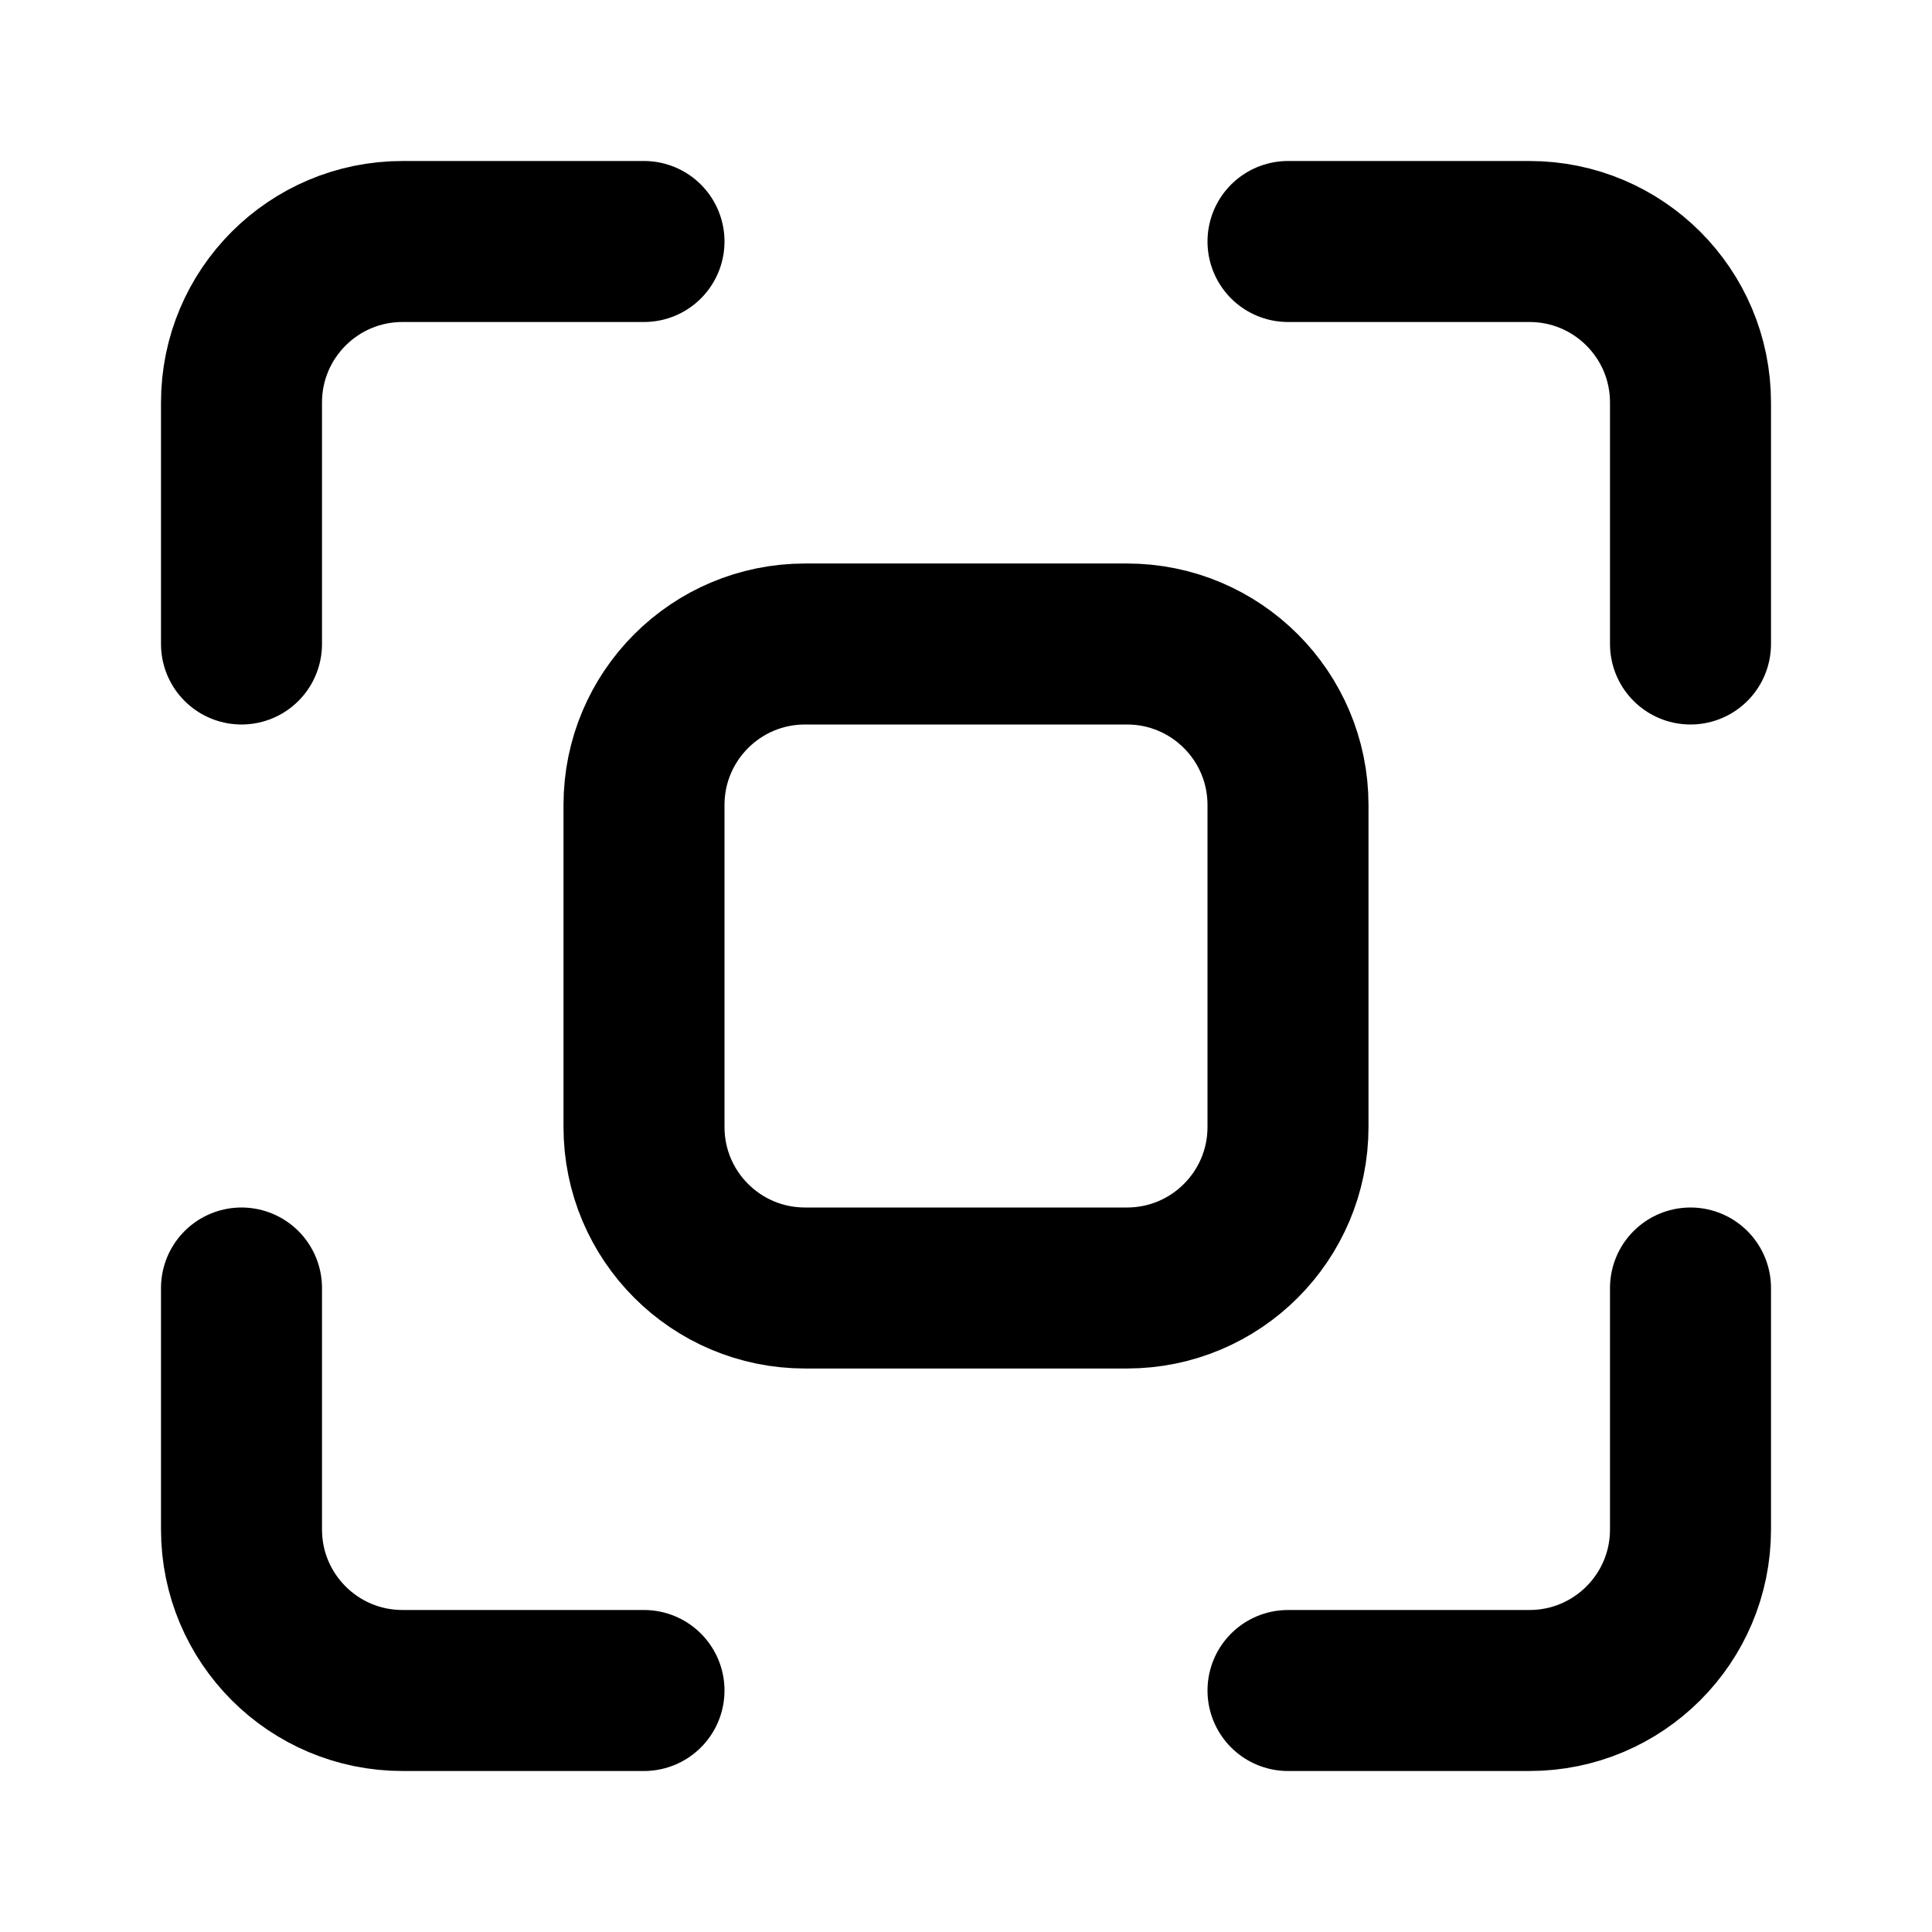
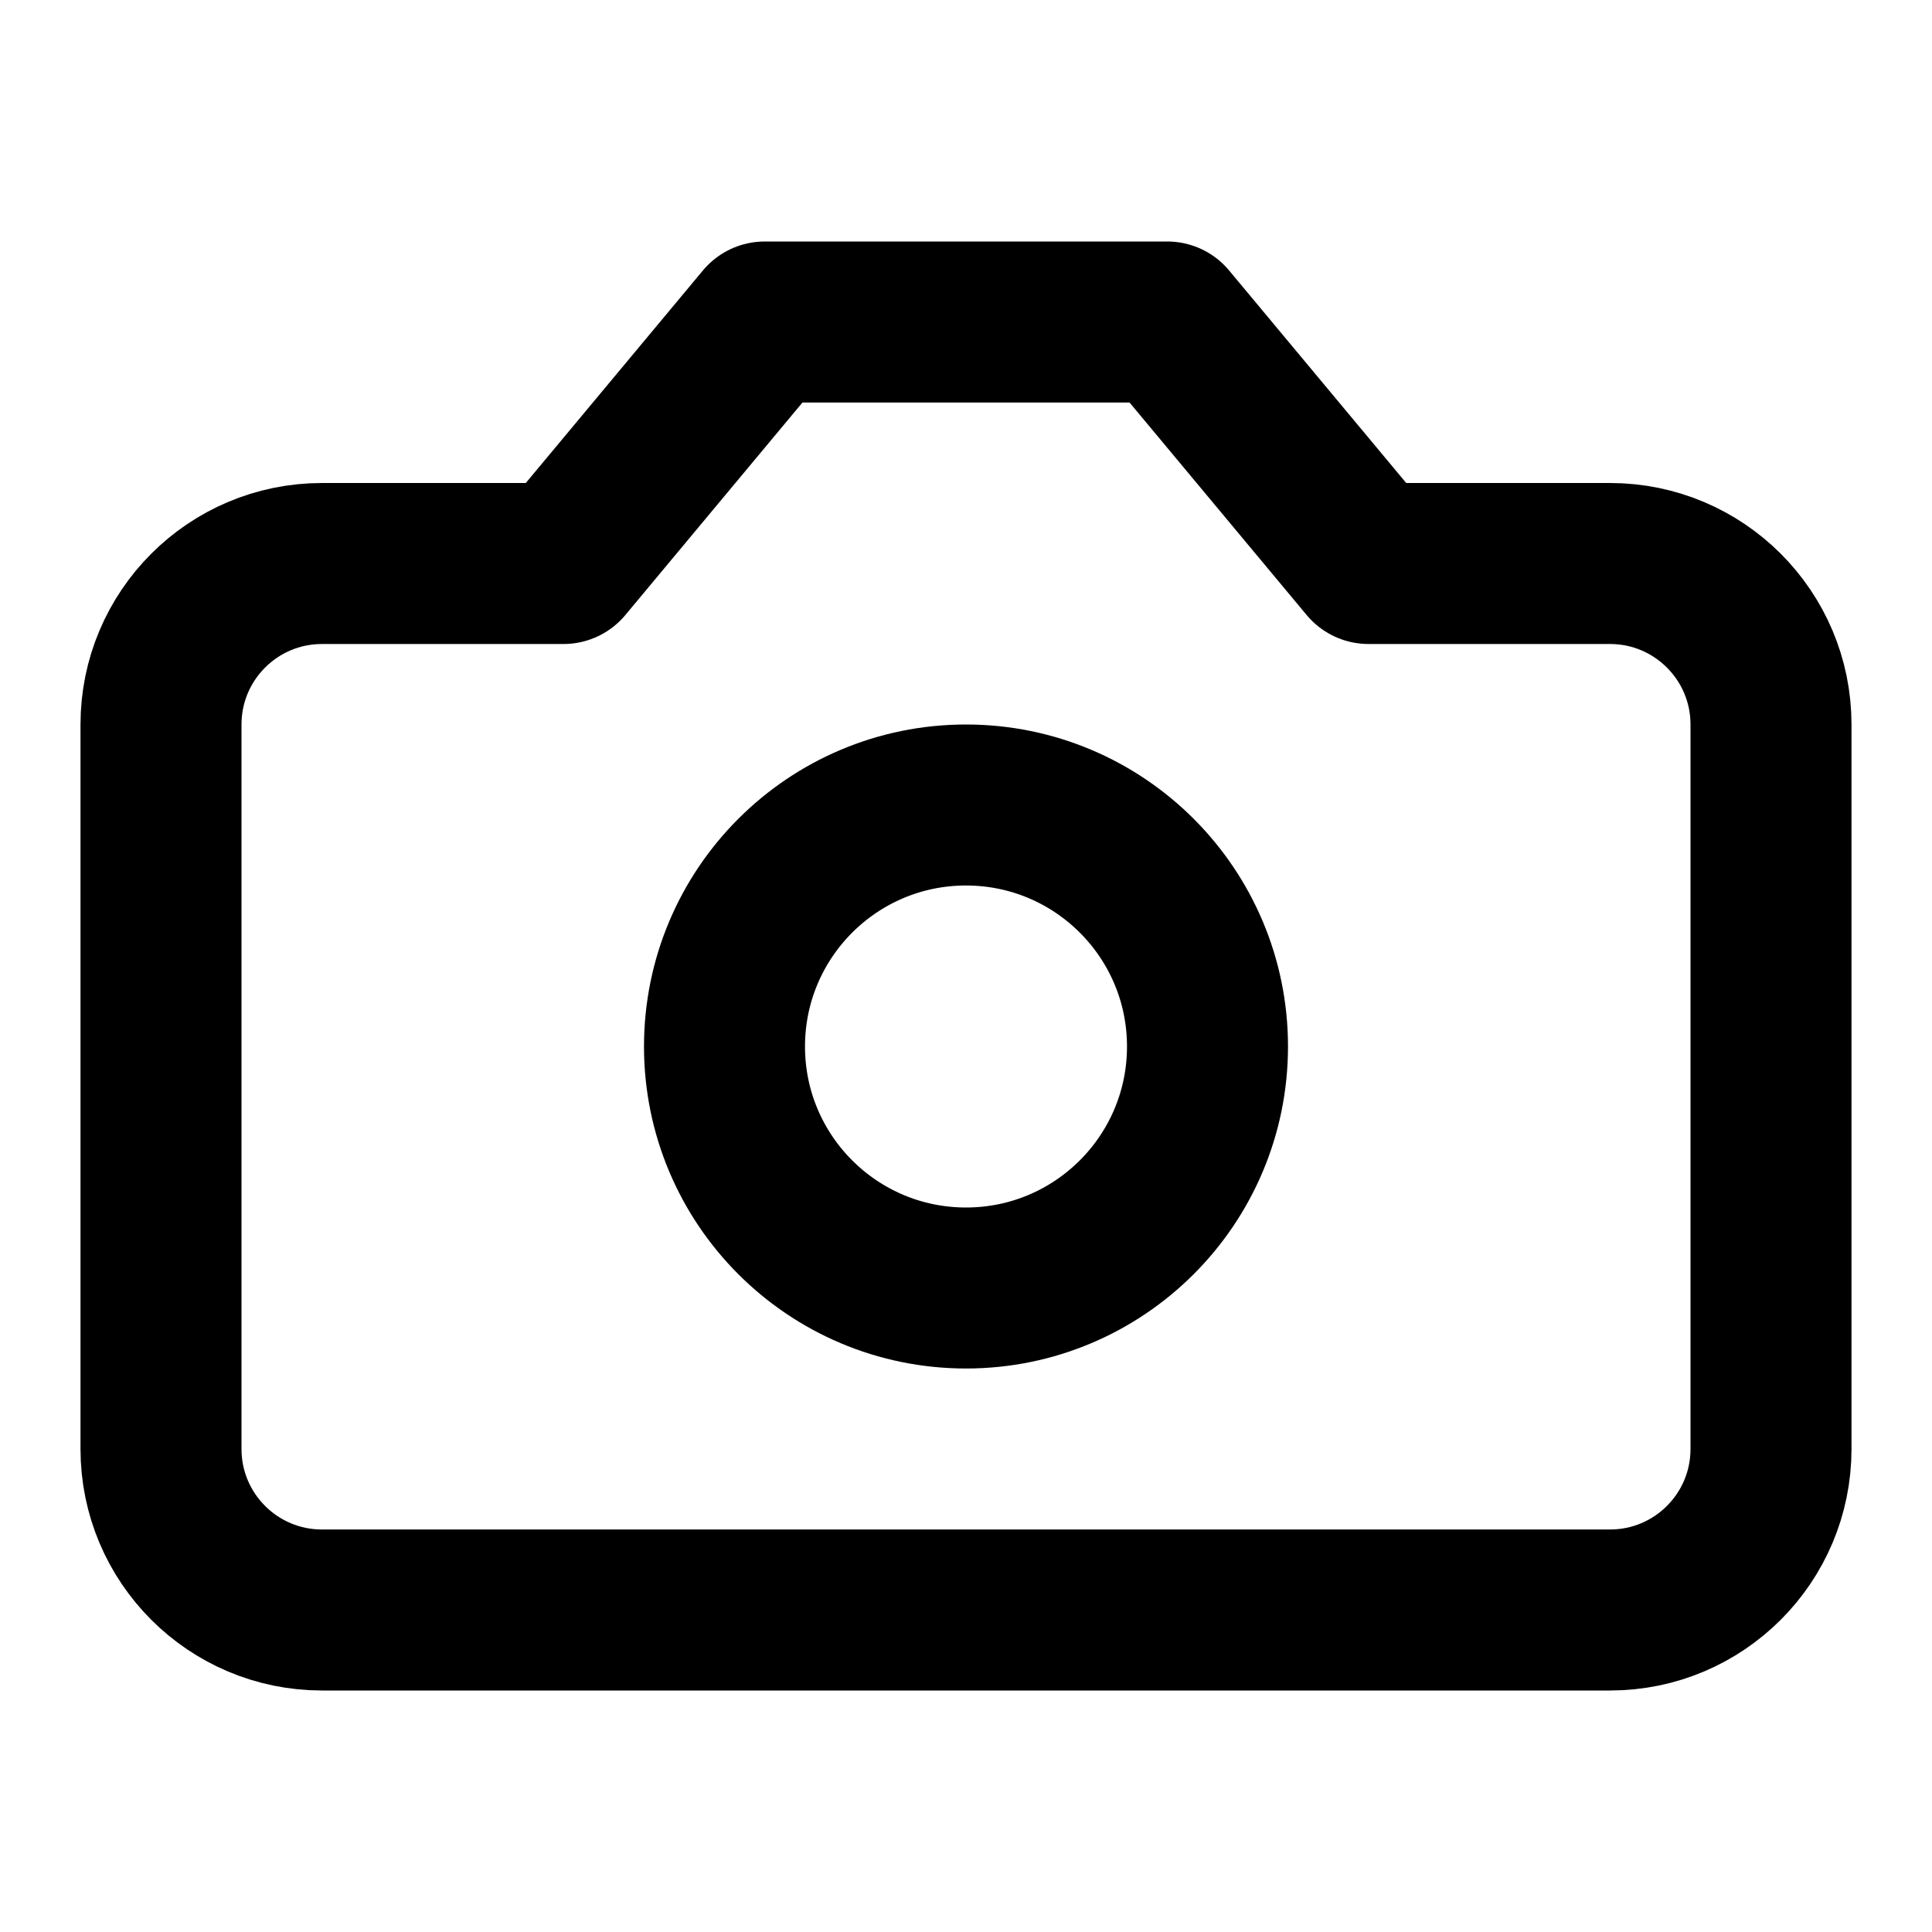
<svg xmlns="http://www.w3.org/2000/svg" viewBox="0 0 24 24" fill="none" stroke="currentColor" stroke-width="2" stroke-linecap="round" stroke-linejoin="round">
-   <path d="M8 3H5a2 2 0 0 0-2 2v3" />
-   <path d="M16 3h3a2 2 0 0 1 2 2v3" />
-   <path d="M21 16v3a2 2 0 0 1-2 2h-3" />
-   <path d="M8 21H5a2 2 0 0 1-2-2v-3" />
-   <rect x="8" y="8" width="8" height="8" rx="2" />
+   <path d="M14.5 4h-5L7 7H4a2 2 0 0 0-2 2v9a2 2 0 0 0 2 2h16a2 2 0 0 0 2-2V9a2 2 0 0 0-2-2h-3l-2.5-3z" />
+   <circle cx="12" cy="13" r="3" />
</svg>
